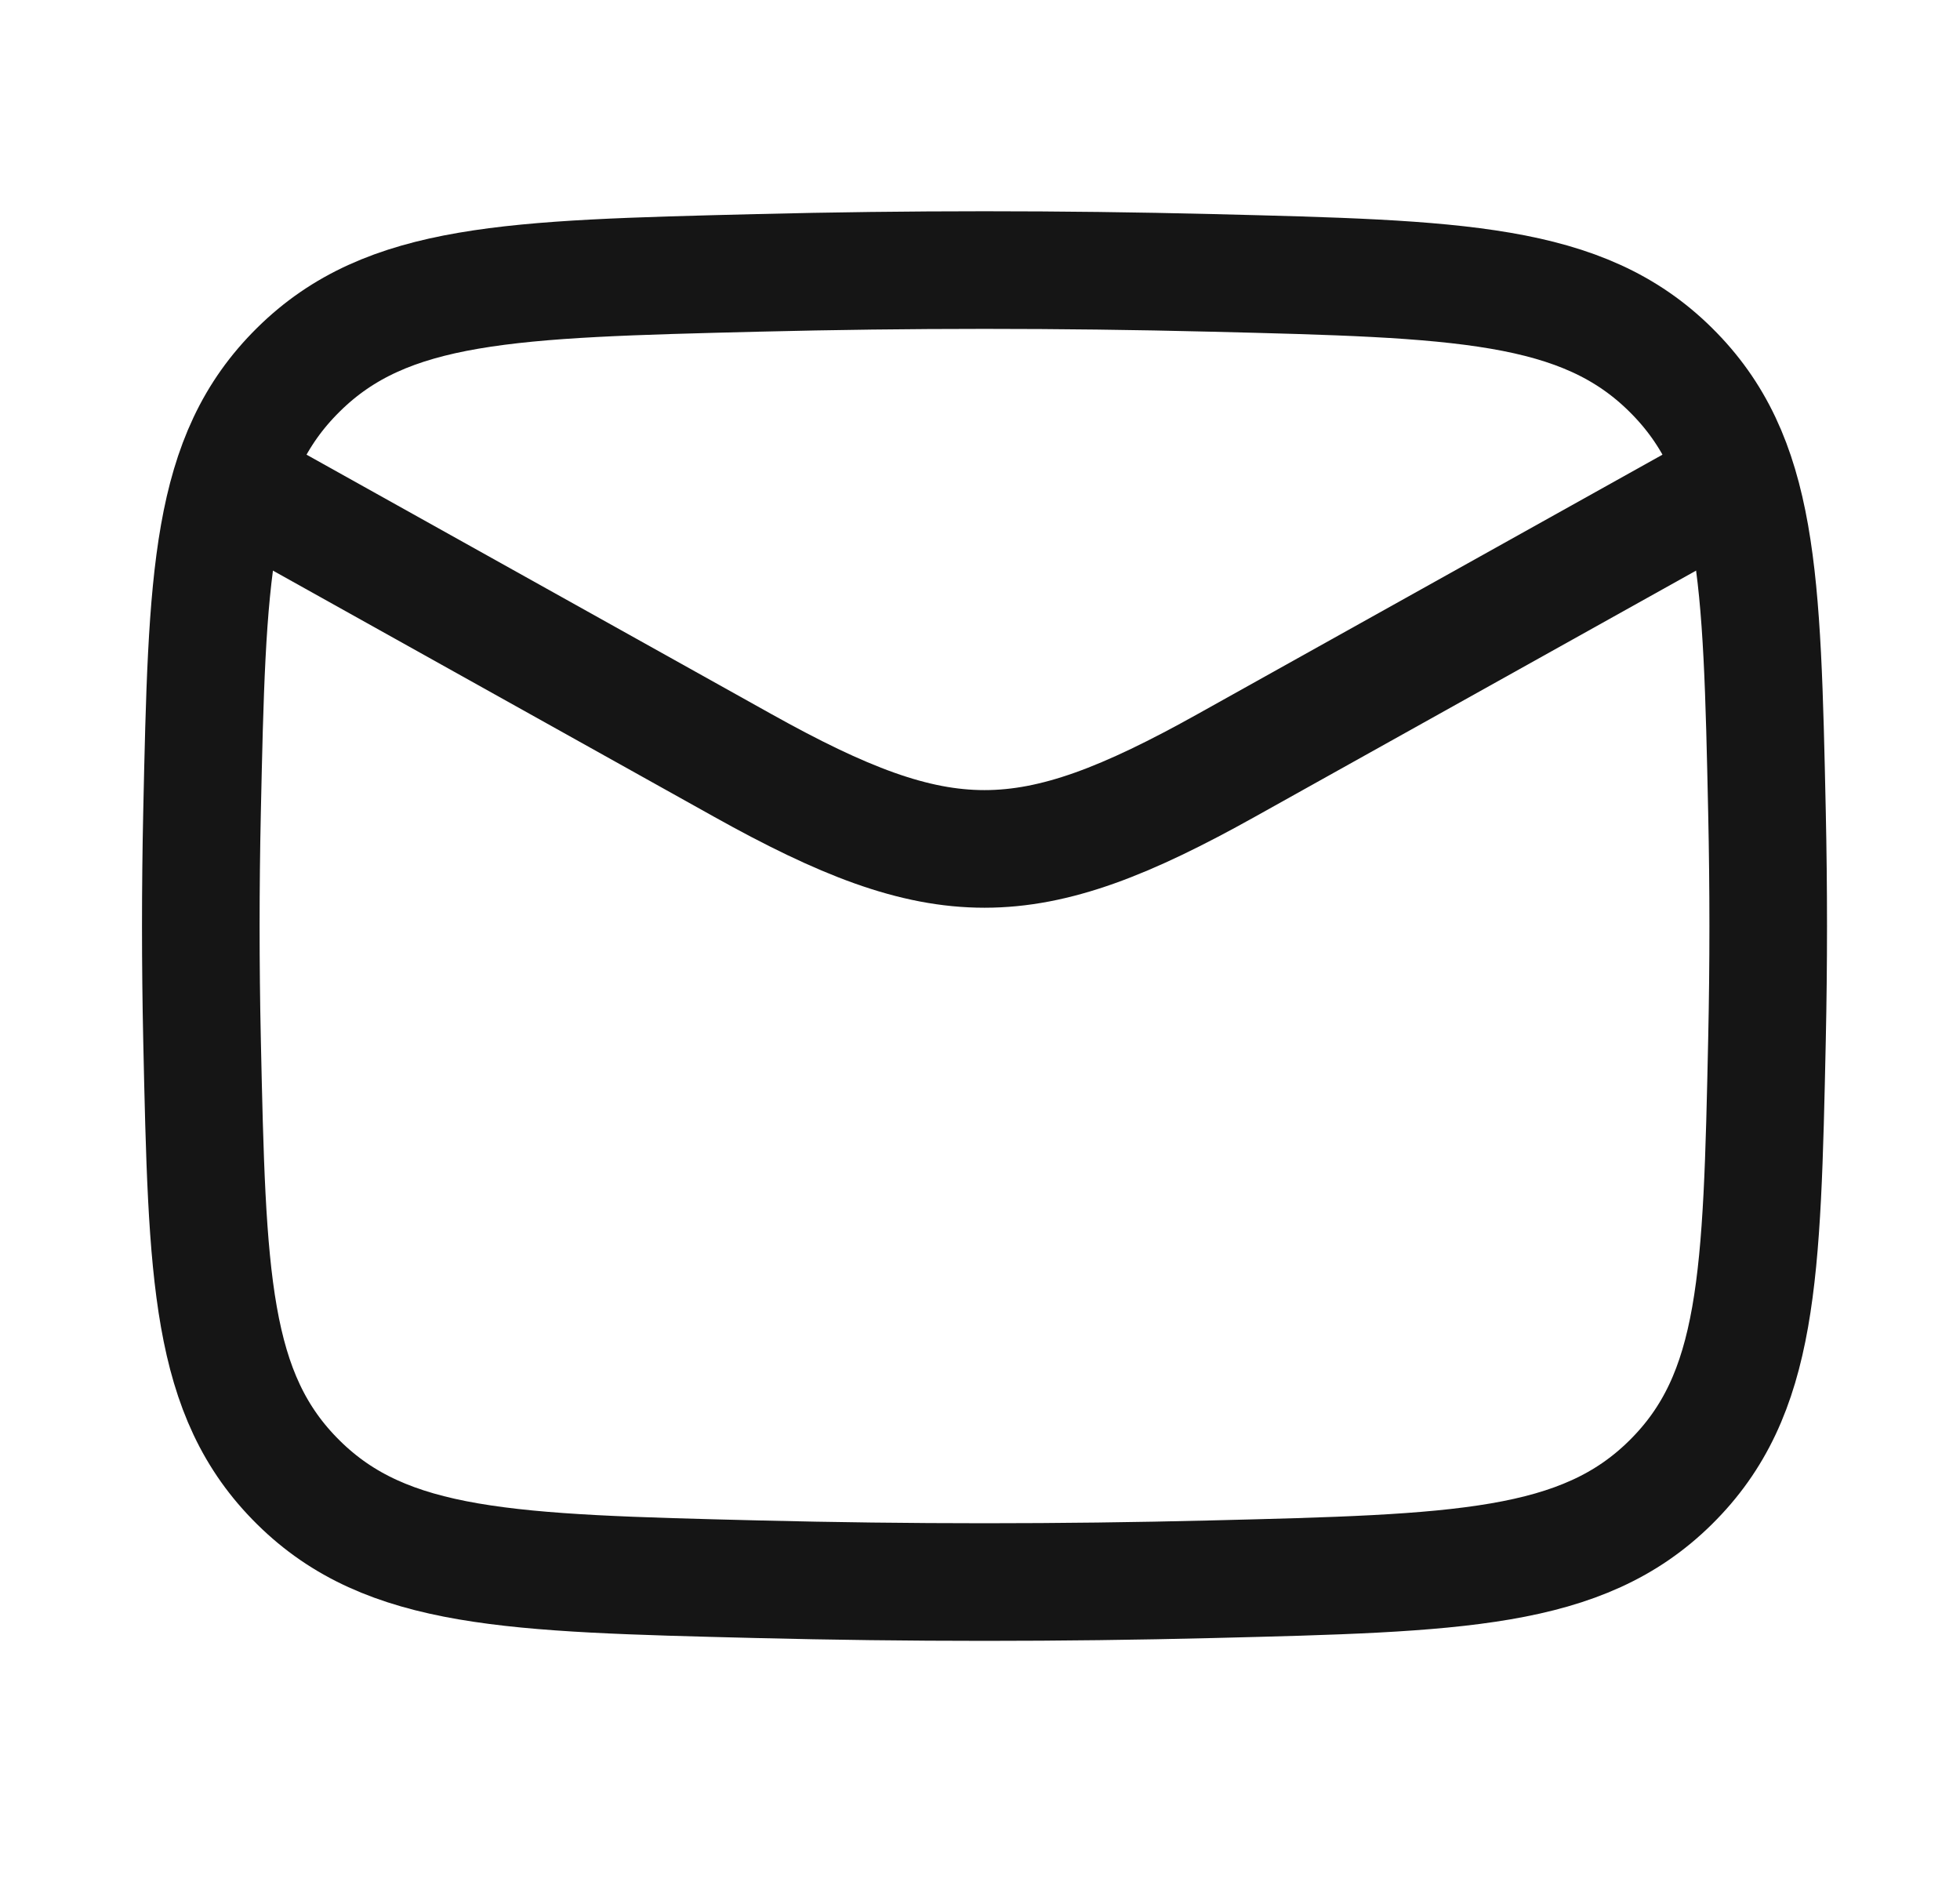
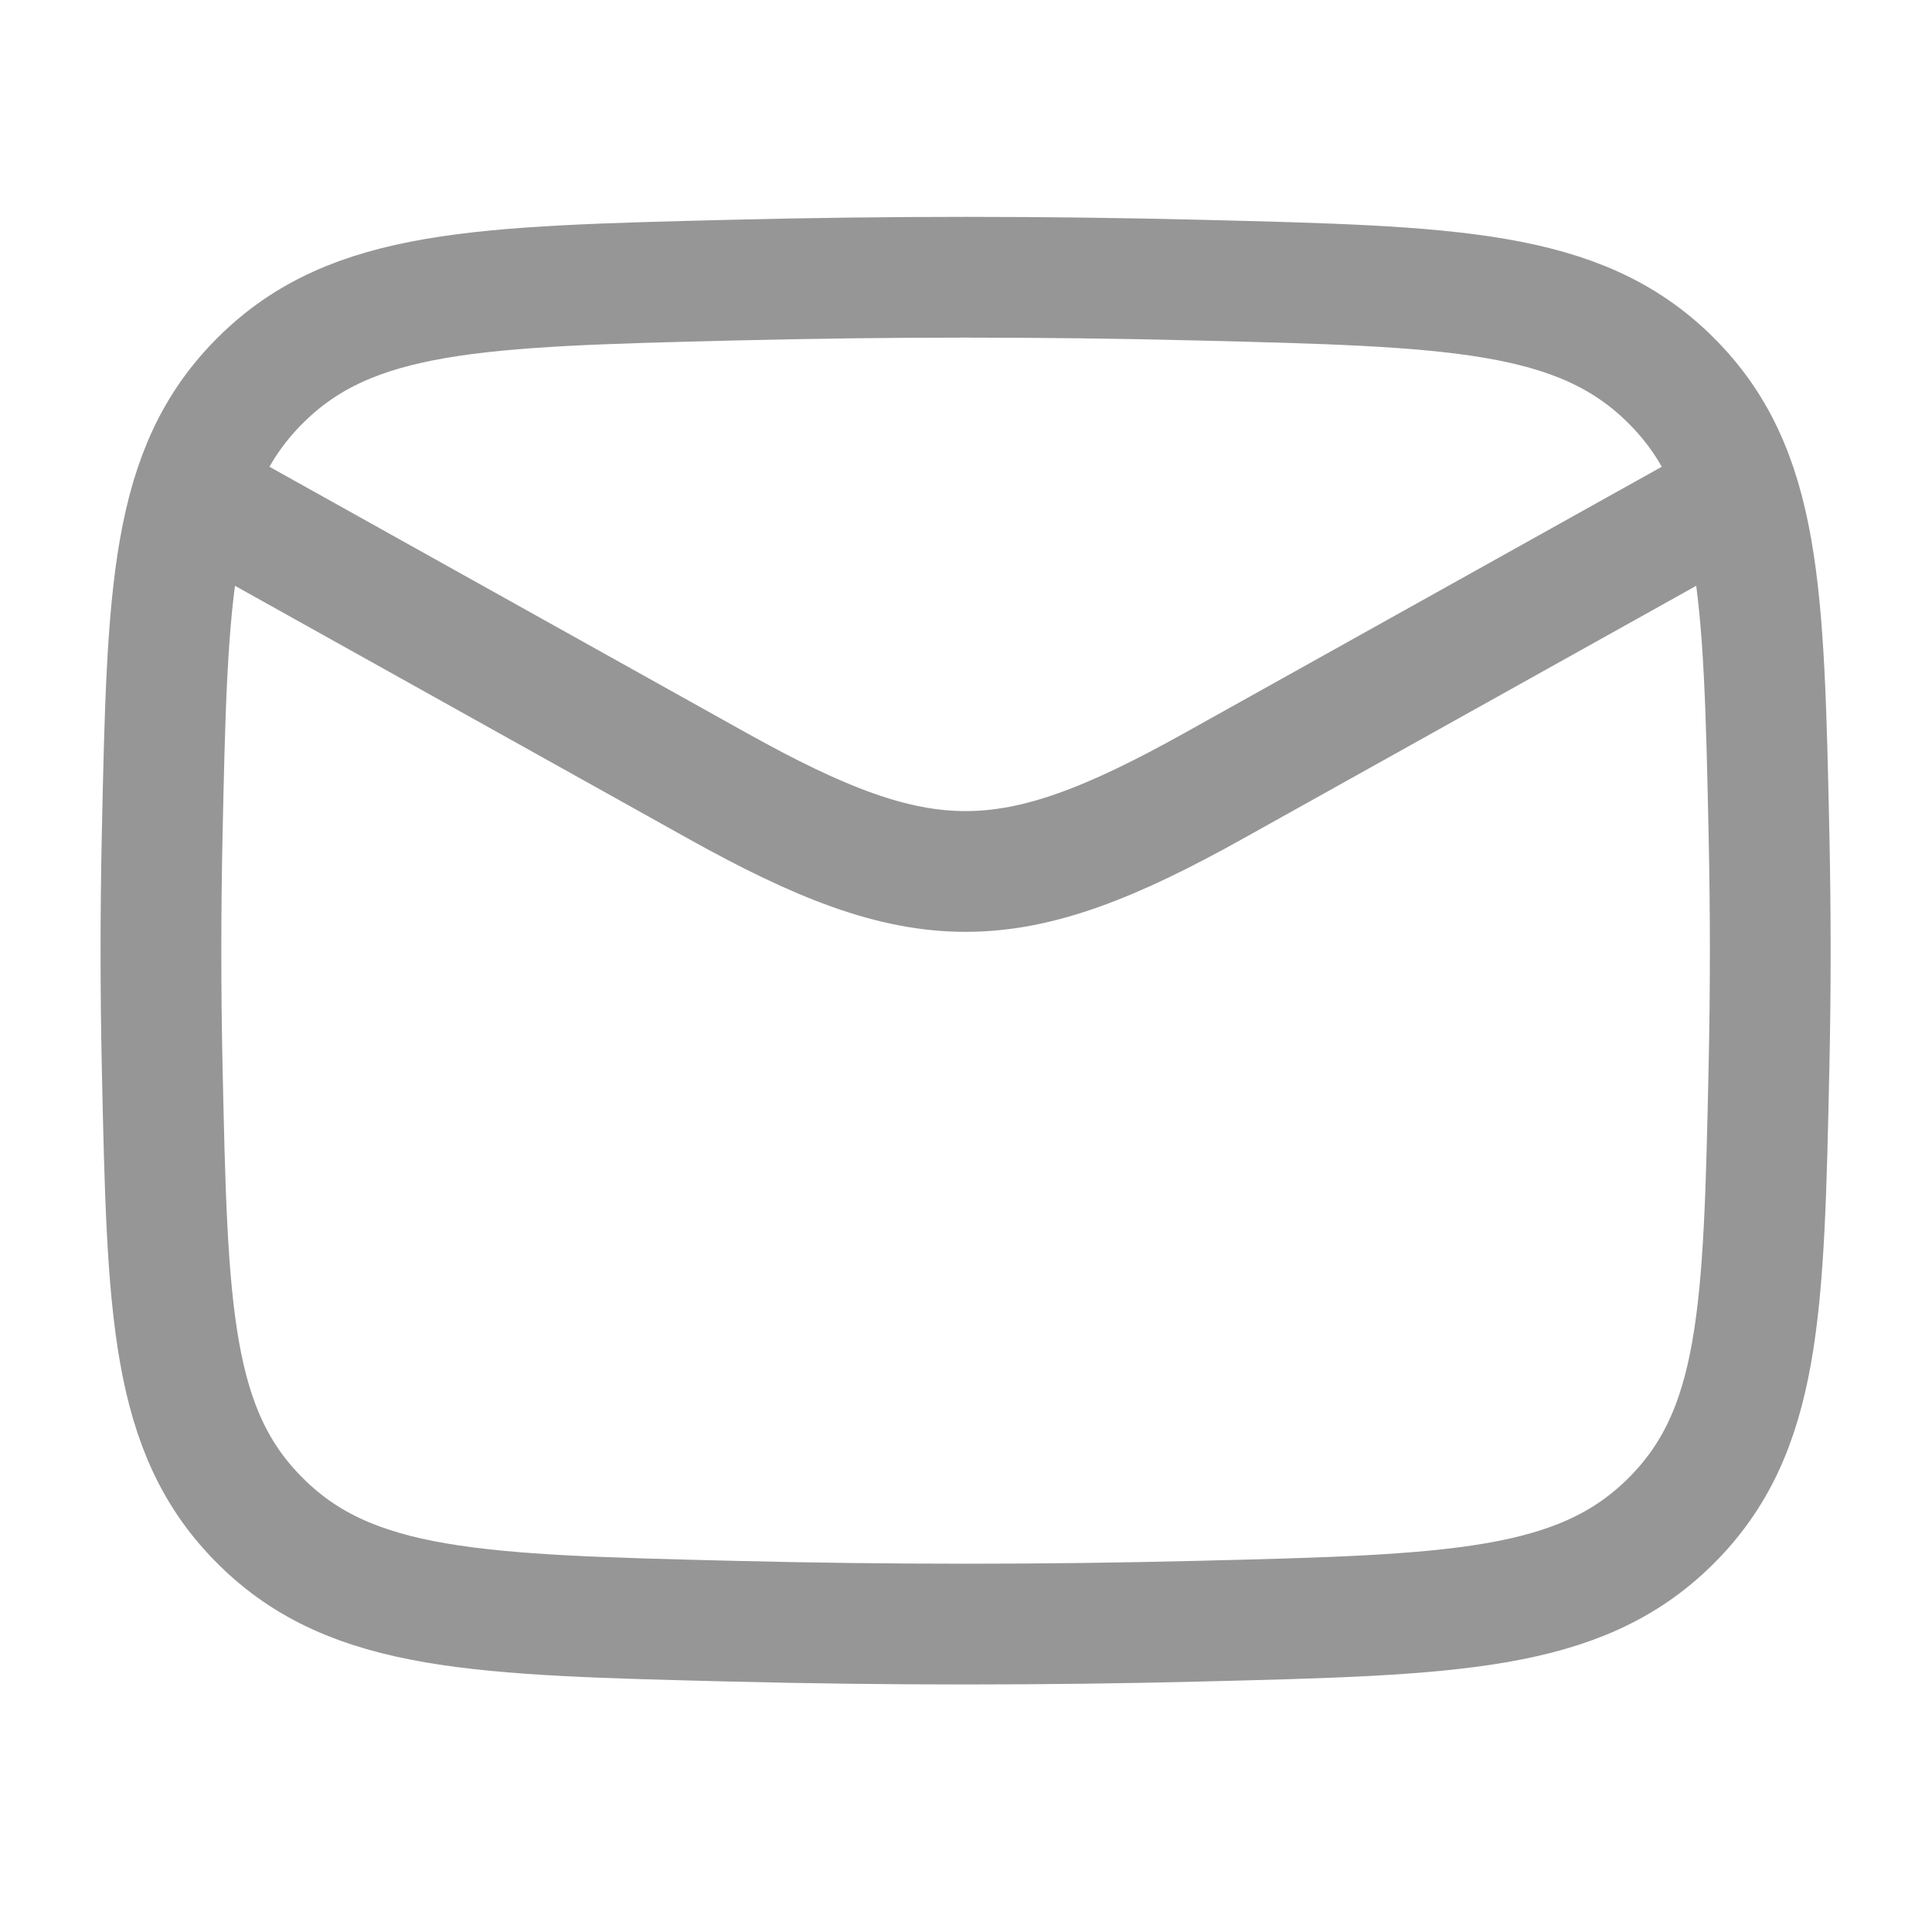
- <svg xmlns="http://www.w3.org/2000/svg" width="25" height="24" viewBox="0 0 25 24" fill="none">
-   <path d="M2.562 5.905L9.472 9.76C12.019 11.181 13.096 11.181 15.643 9.76L22.553 5.905" stroke="#151515" stroke-width="1.5" stroke-linejoin="round" />
-   <path d="M2.577 13.262C2.643 16.279 2.675 17.787 3.806 18.904C4.937 20.022 6.51 20.061 9.658 20.139C11.597 20.187 13.518 20.187 15.458 20.139C18.605 20.061 20.178 20.022 21.309 18.904C22.44 17.787 22.473 16.279 22.538 13.262C22.559 12.292 22.559 11.327 22.538 10.357C22.473 7.34 22.44 5.832 21.309 4.715C20.178 3.597 18.605 3.558 15.458 3.48C13.518 3.432 11.597 3.432 9.658 3.48C6.51 3.558 4.937 3.597 3.806 4.715C2.675 5.832 2.643 7.34 2.577 10.357C2.556 11.327 2.556 12.292 2.577 13.262Z" stroke="#151515" stroke-width="1.5" stroke-linejoin="round" />
+ <svg xmlns="http://www.w3.org/2000/svg" width="20" height="20" viewBox="0 0 24 24" fill="none">
+   <path d="M1.999 5.905L8.909 9.76C11.457 11.181 12.533 11.181 15.081 9.76L21.991 5.905" stroke="#969696" stroke-width="1.5" stroke-linejoin="round" />
+   <path d="M2.015 13.262C2.08 16.279 2.113 17.787 3.244 18.904C4.374 20.022 5.948 20.061 9.095 20.139C11.035 20.187 12.956 20.187 14.895 20.139C18.042 20.061 19.616 20.022 20.747 18.904C21.877 17.787 21.91 16.279 21.975 13.262C21.996 12.292 21.996 11.327 21.975 10.357C21.91 7.34 21.877 5.832 20.747 4.715C19.616 3.597 18.042 3.558 14.895 3.48C12.956 3.432 11.035 3.432 9.095 3.48C5.948 3.558 4.374 3.597 3.244 4.715C2.113 5.832 2.08 7.34 2.015 10.357C1.994 11.327 1.994 12.292 2.015 13.262Z" stroke="#969696" stroke-width="1.5" stroke-linejoin="round" />
</svg>
